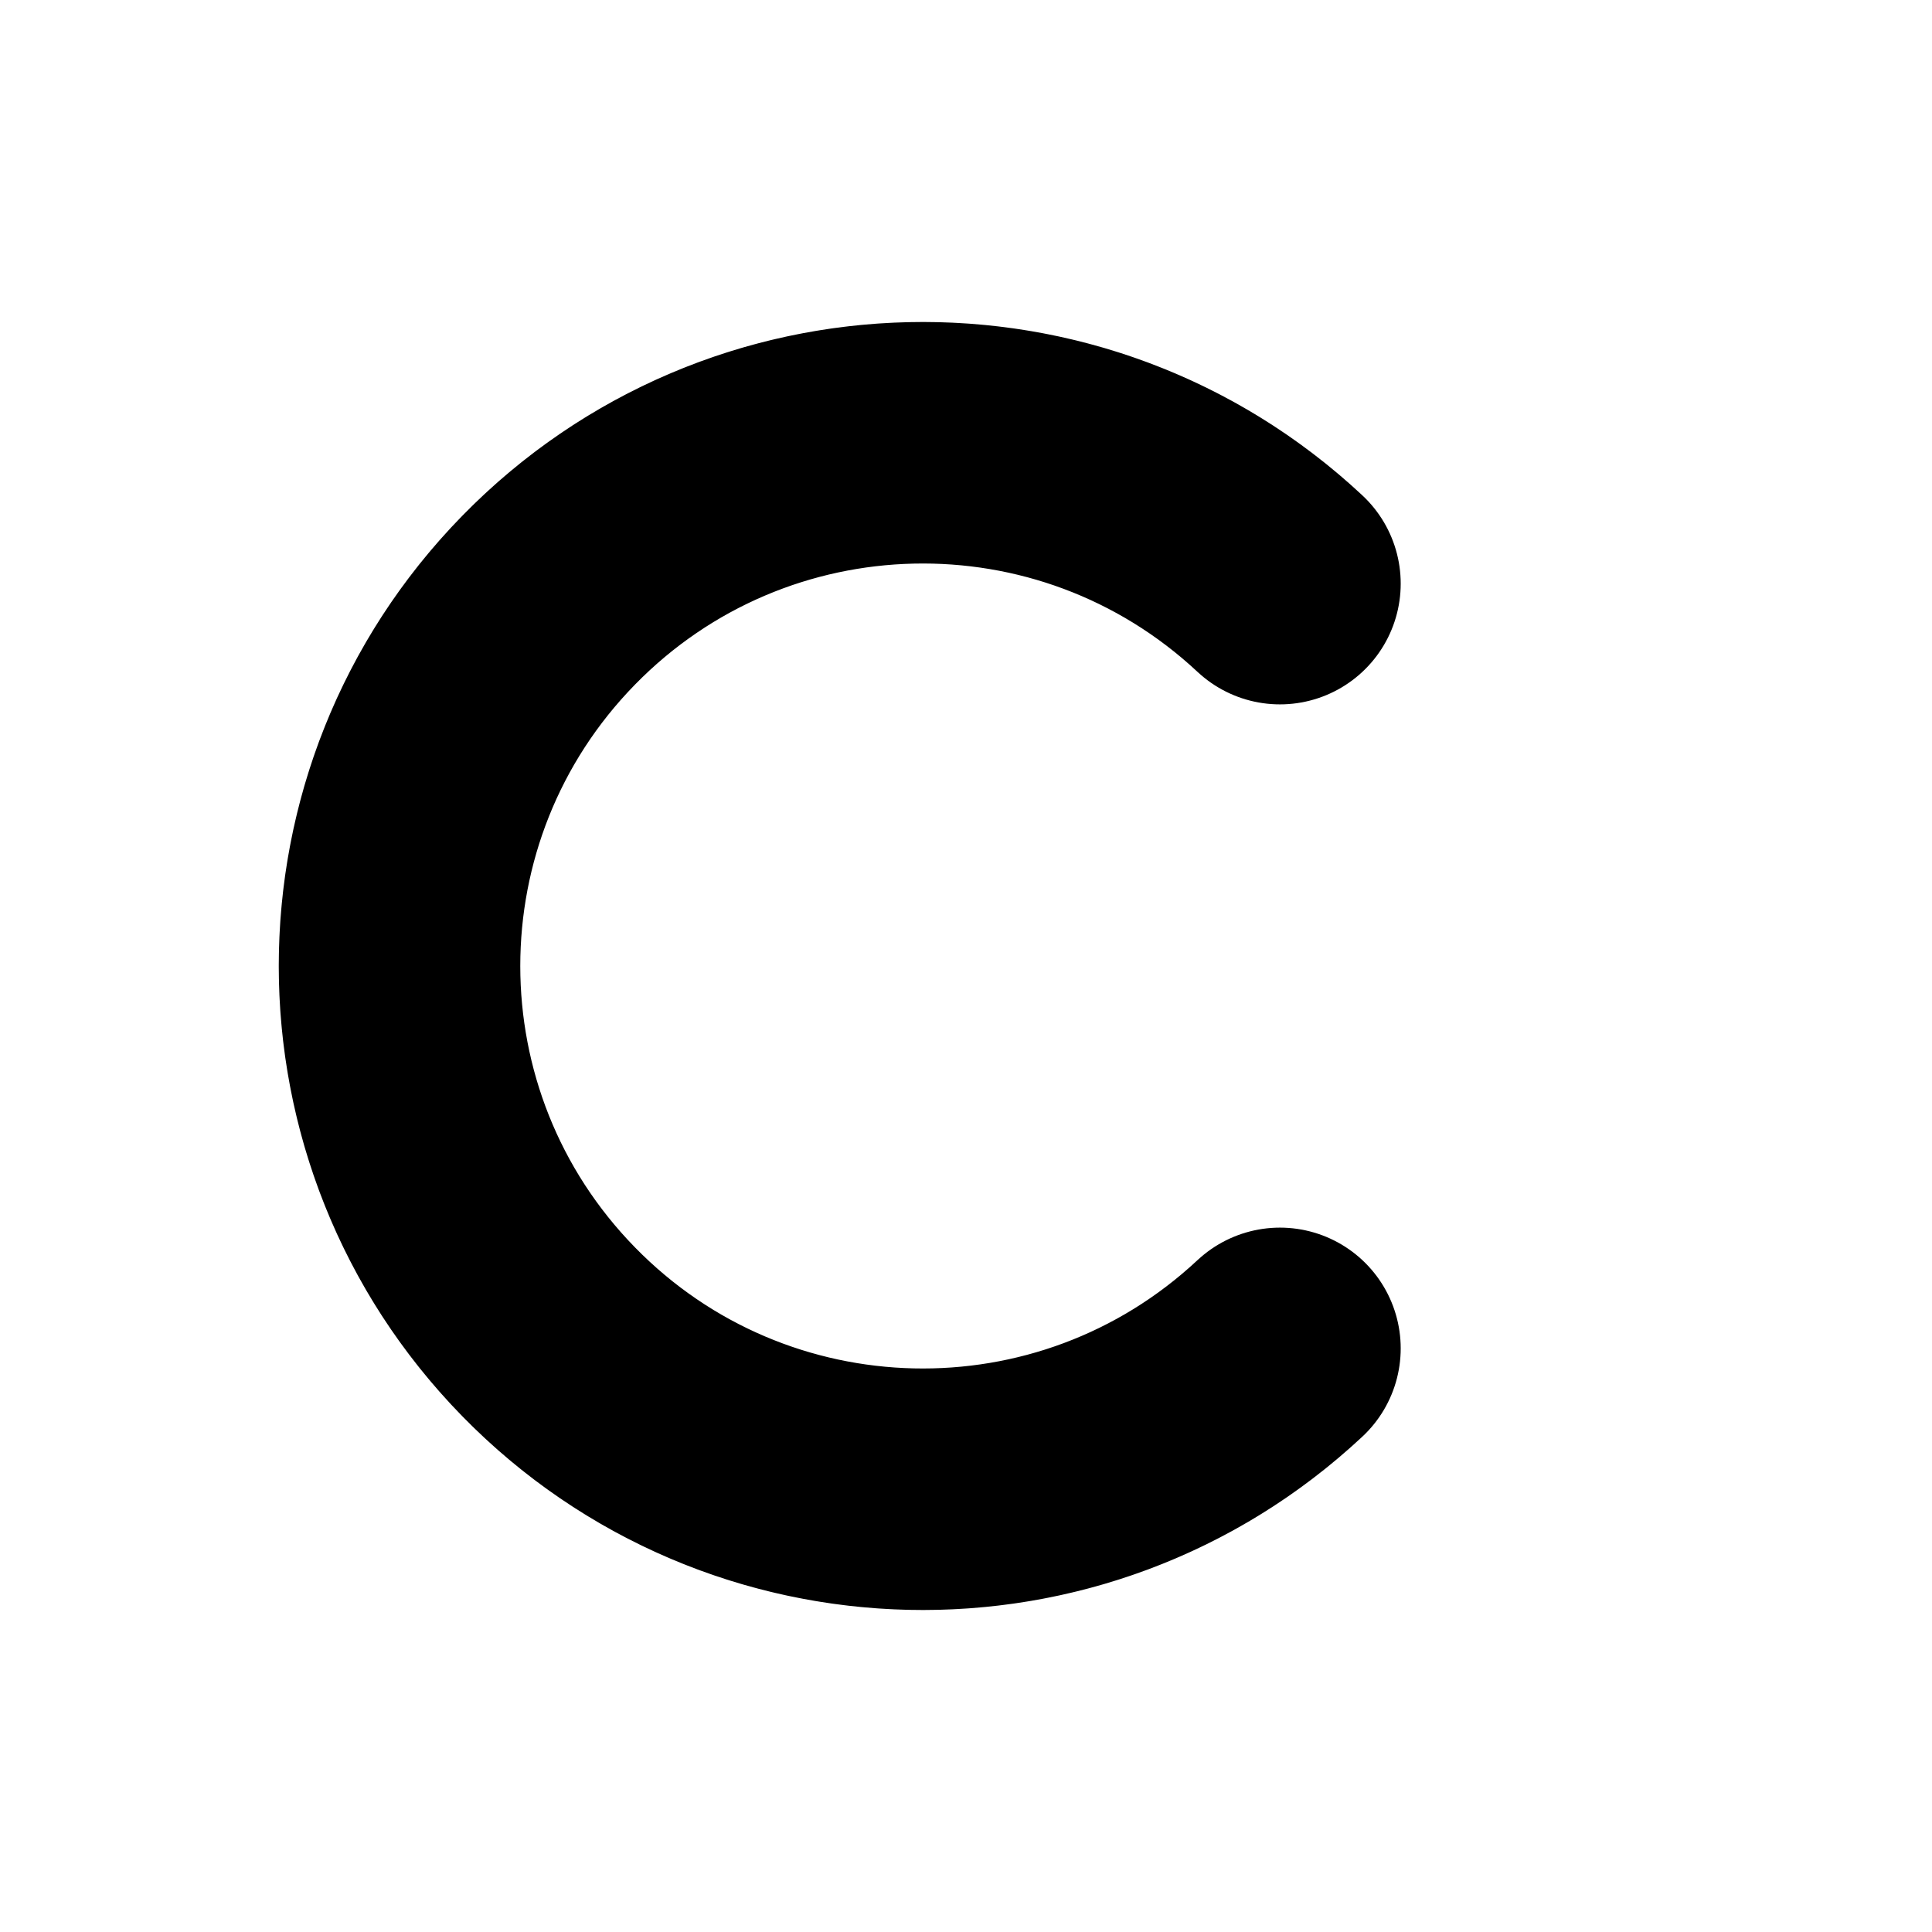
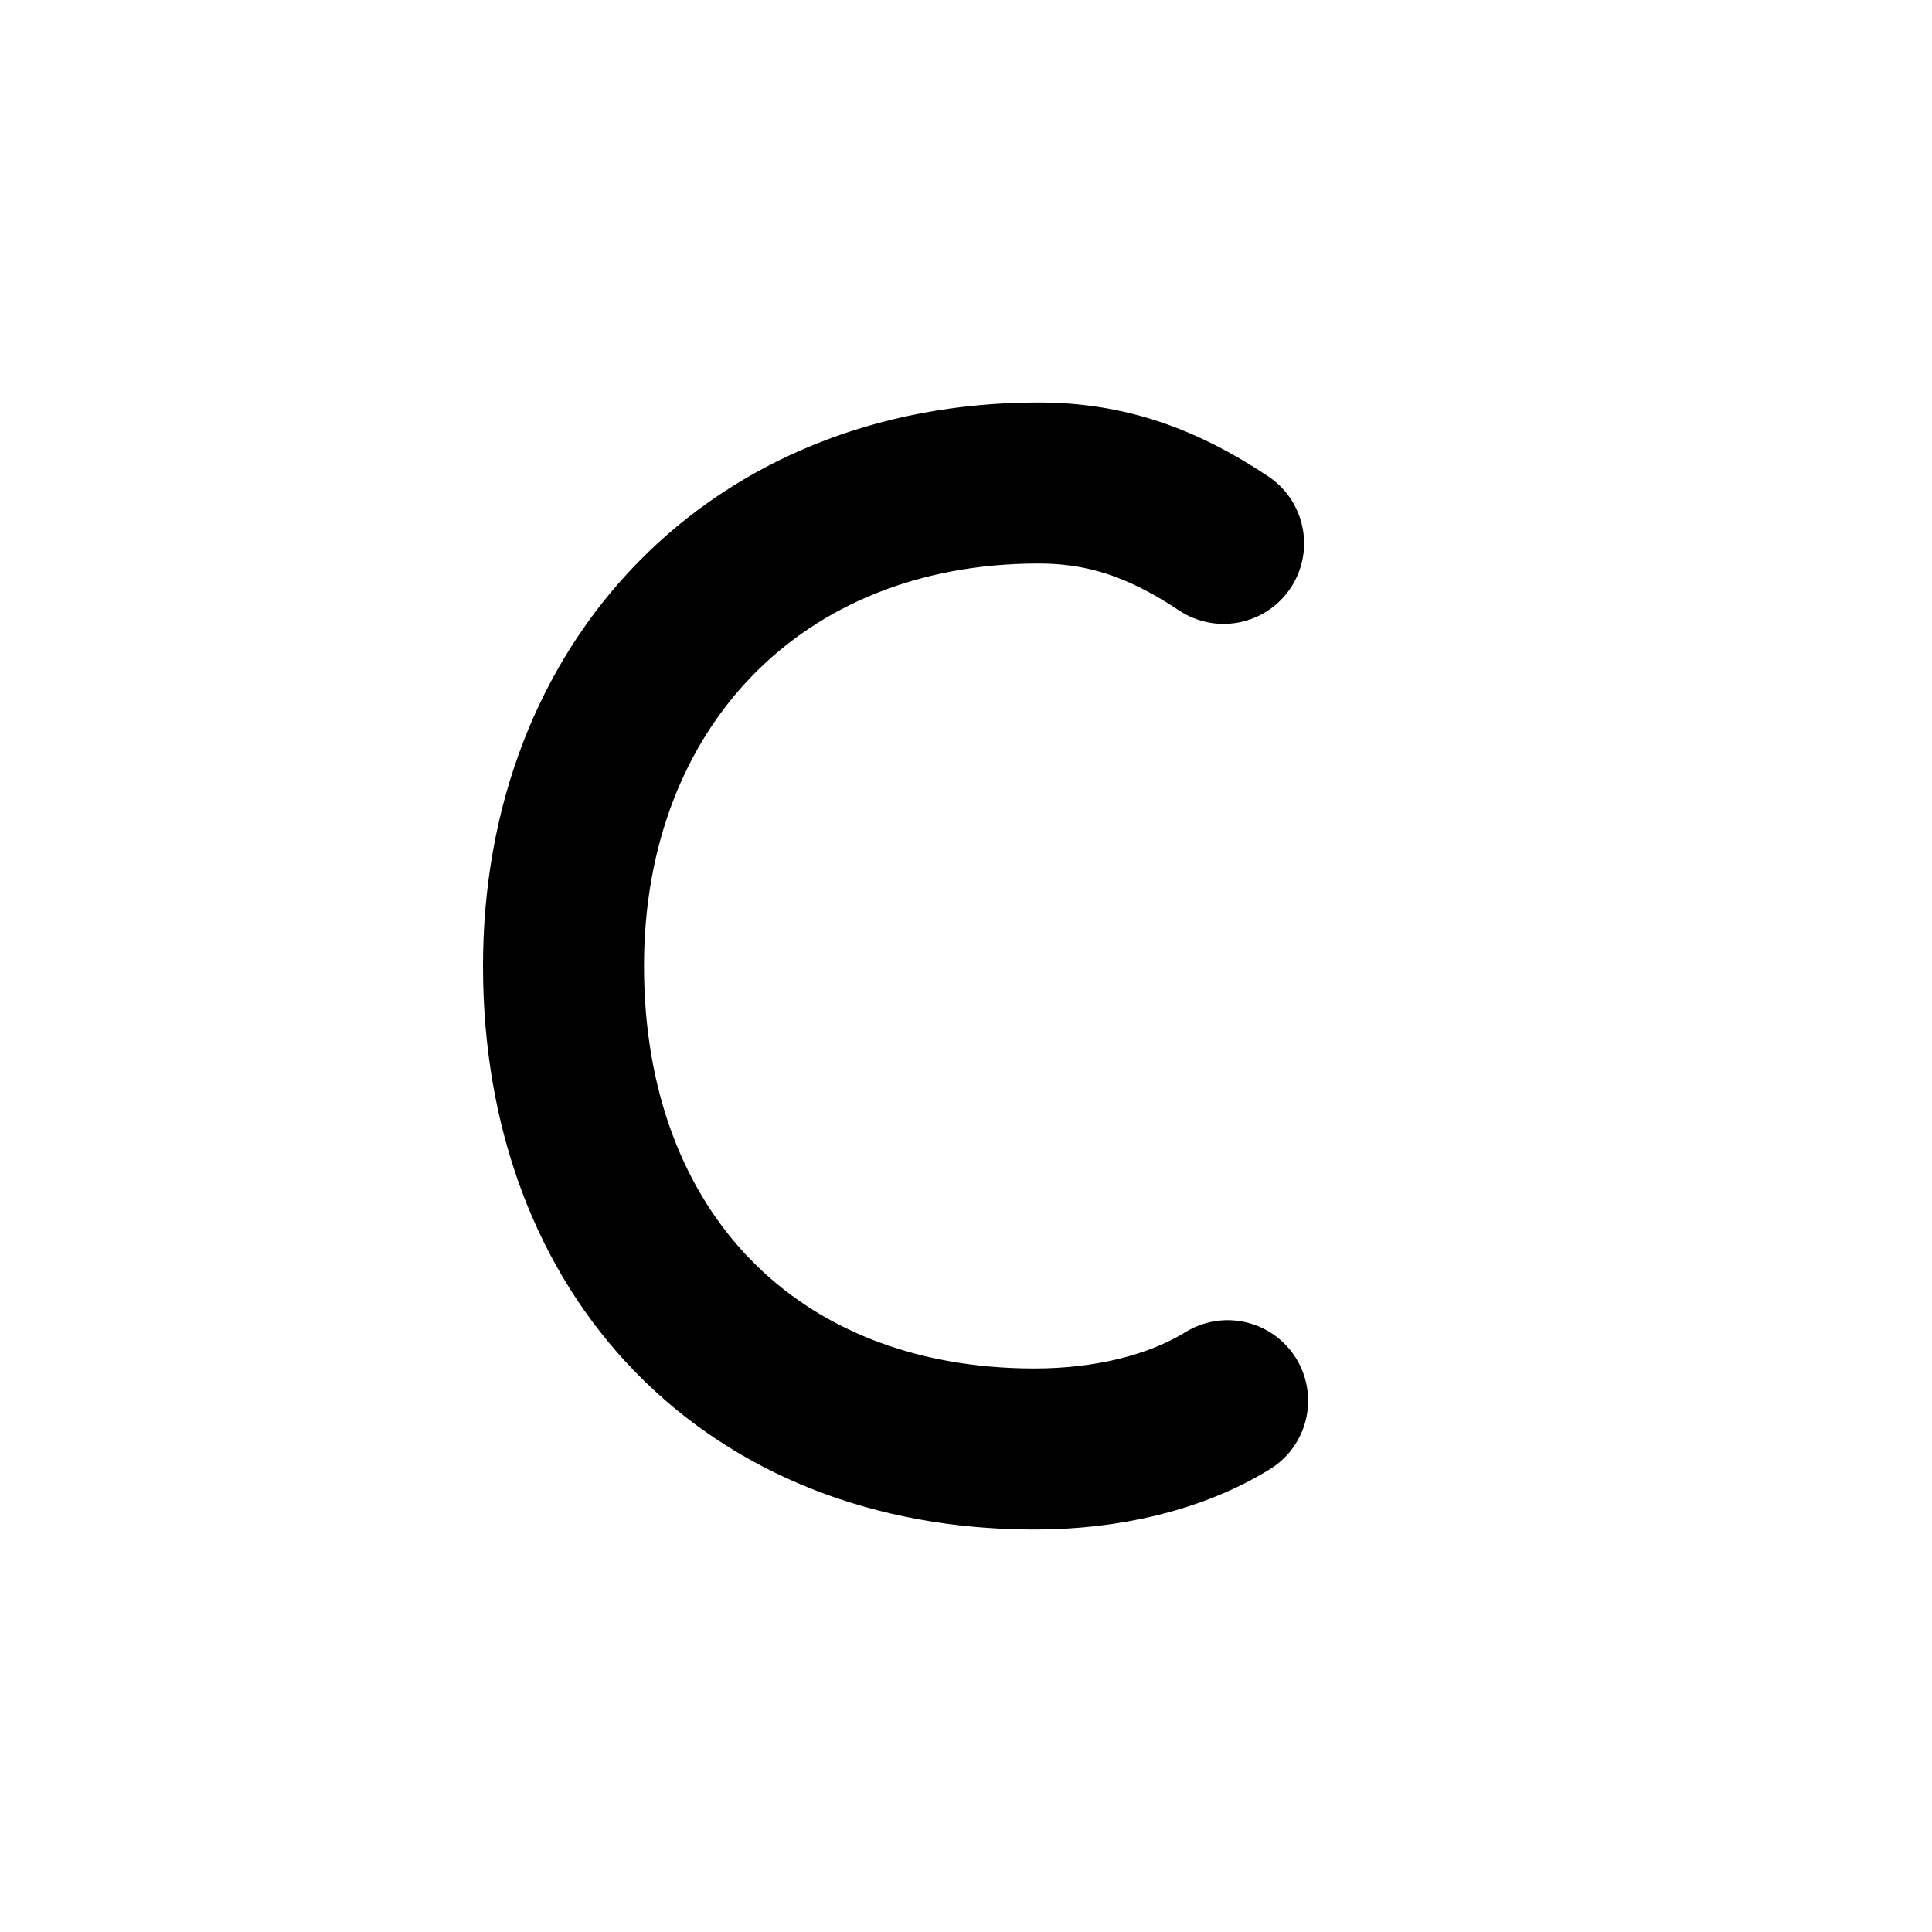
<svg xmlns="http://www.w3.org/2000/svg" width="24" height="24" viewBox="0 0 24 24">
  <g fill="none" stroke-linecap="round" stroke-linejoin="round" stroke-width="2" stroke="currentColor">
-     <path d="M15.9 7.25A6.5 6.5 0 1 0 15.9 16.75" stroke-width="3" stroke-dasharray="32">
-       <animate attributeName="stroke-dashoffset" dur="0.5s" fill="freeze" values="32;0" />
+     <path d="M15.2 6.75C14.45 6.25 13.75 6 12.9 6C9.4 6 7 8.5 7 12C7 15.6 9.35 18 12.85 18C13.75 18 14.6 17.8 15.25 17.4" stroke-dasharray="25">
+       <animate attributeName="stroke-dashoffset" dur="0.5s" fill="freeze" values="25;0" />
    </path>
  </g>
</svg>
